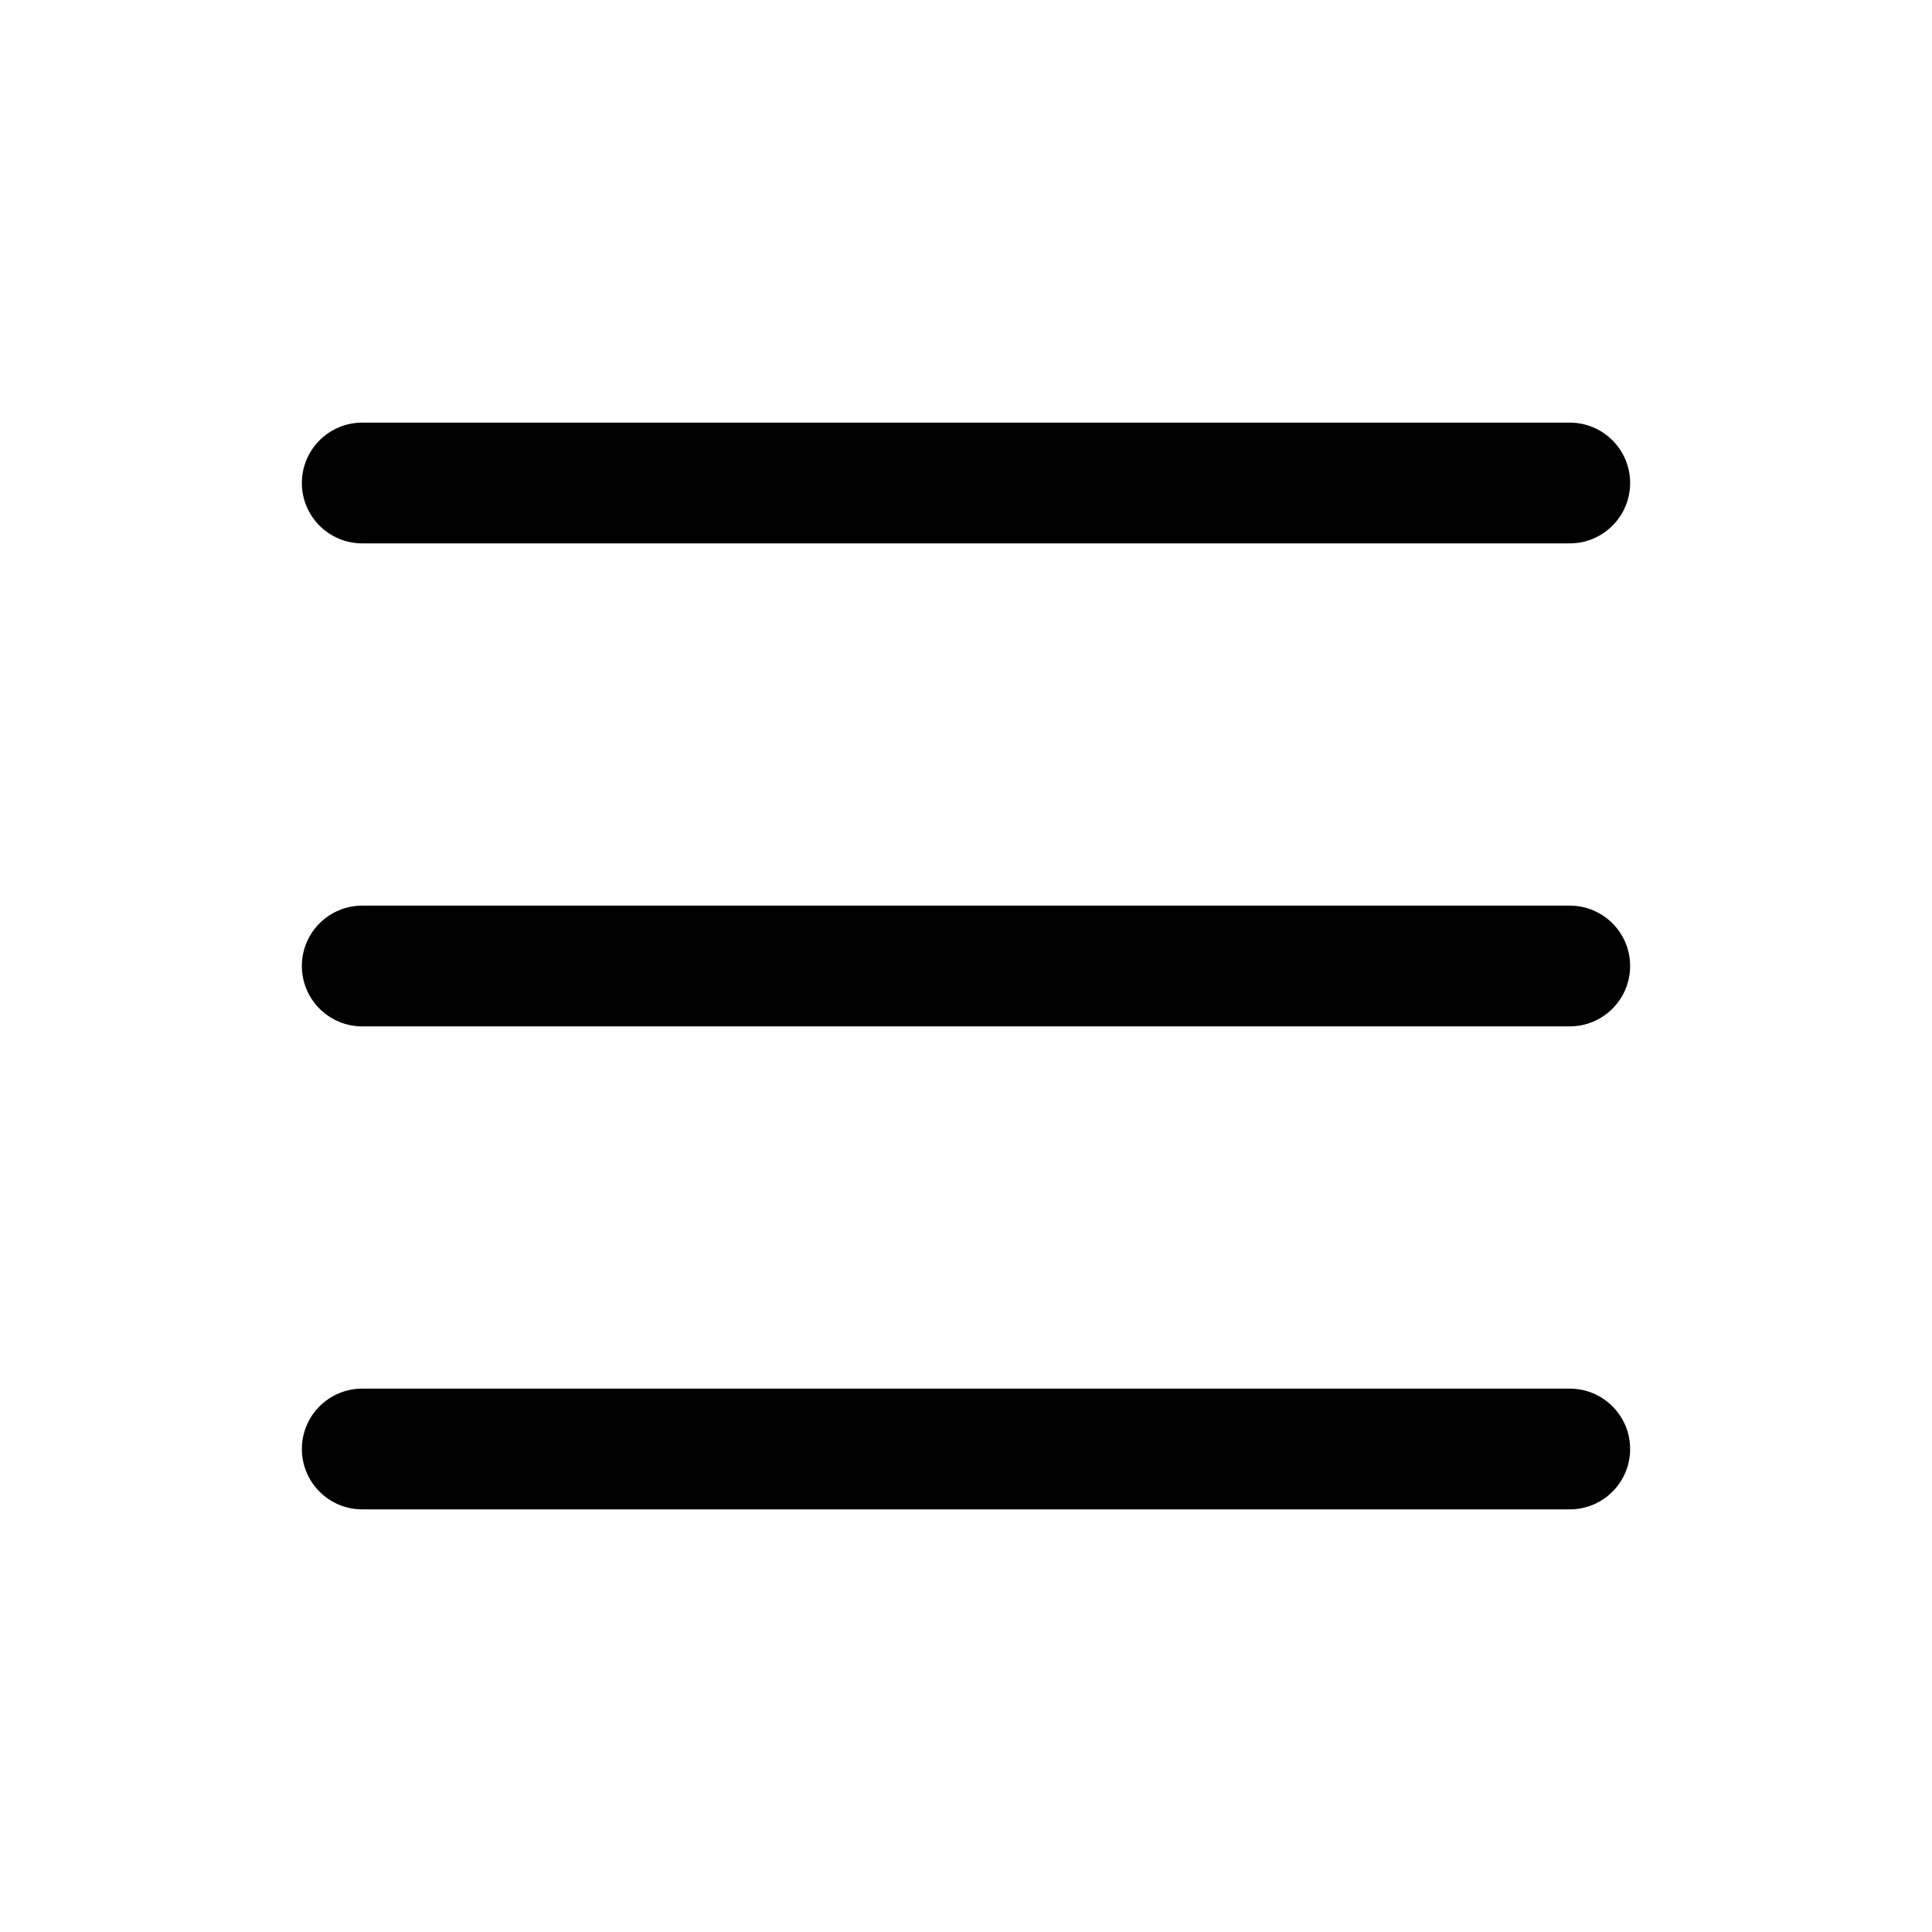
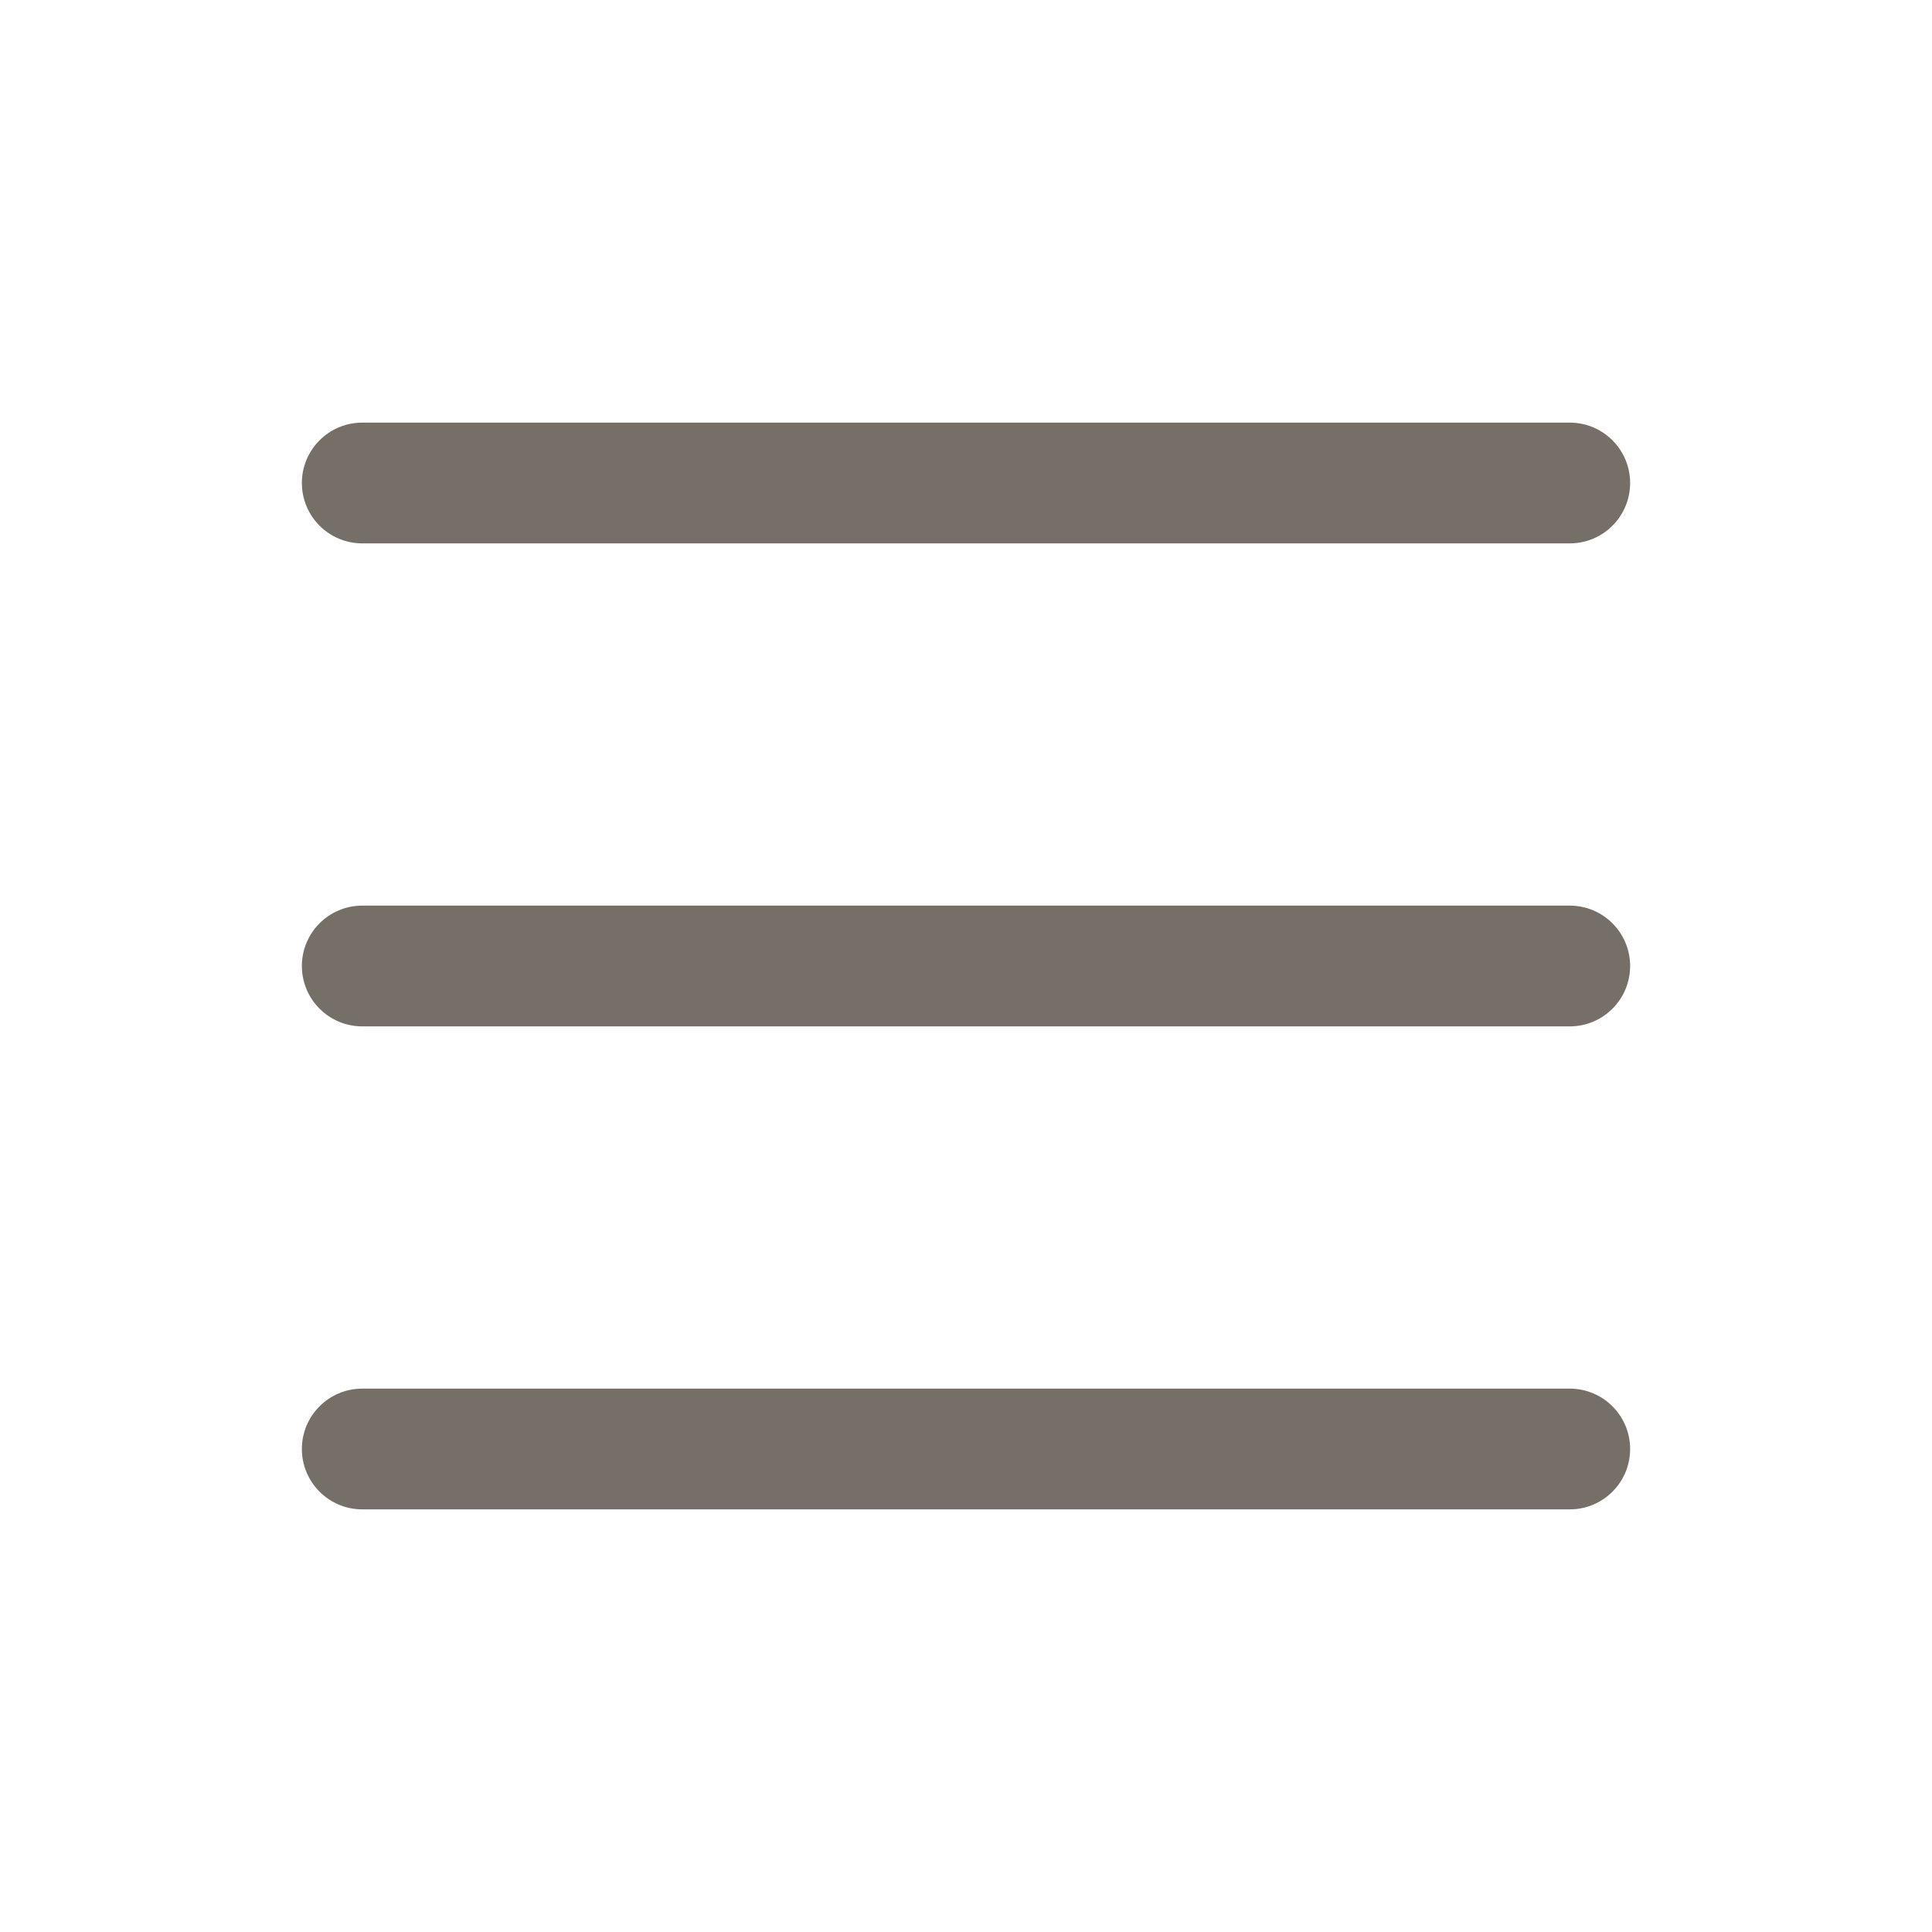
- <svg xmlns="http://www.w3.org/2000/svg" width="16" height="16" fill="currentColor" class="bi bi-list">
+ <svg xmlns="http://www.w3.org/2000/svg" width="16" height="16" fill="#766F68" class="bi bi-list">
  <path fill-rule="evenodd" d="M2.5 12a.5.5 0 0 1 .5-.5h10a.5.5 0 0 1 0 1H3a.5.5 0 0 1-.5-.5zm0-4a.5.5 0 0 1 .5-.5h10a.5.5 0 0 1 0 1H3a.5.5 0 0 1-.5-.5zm0-4a.5.5 0 0 1 .5-.5h10a.5.5 0 0 1 0 1H3a.5.5 0 0 1-.5-.5z" />
</svg>
